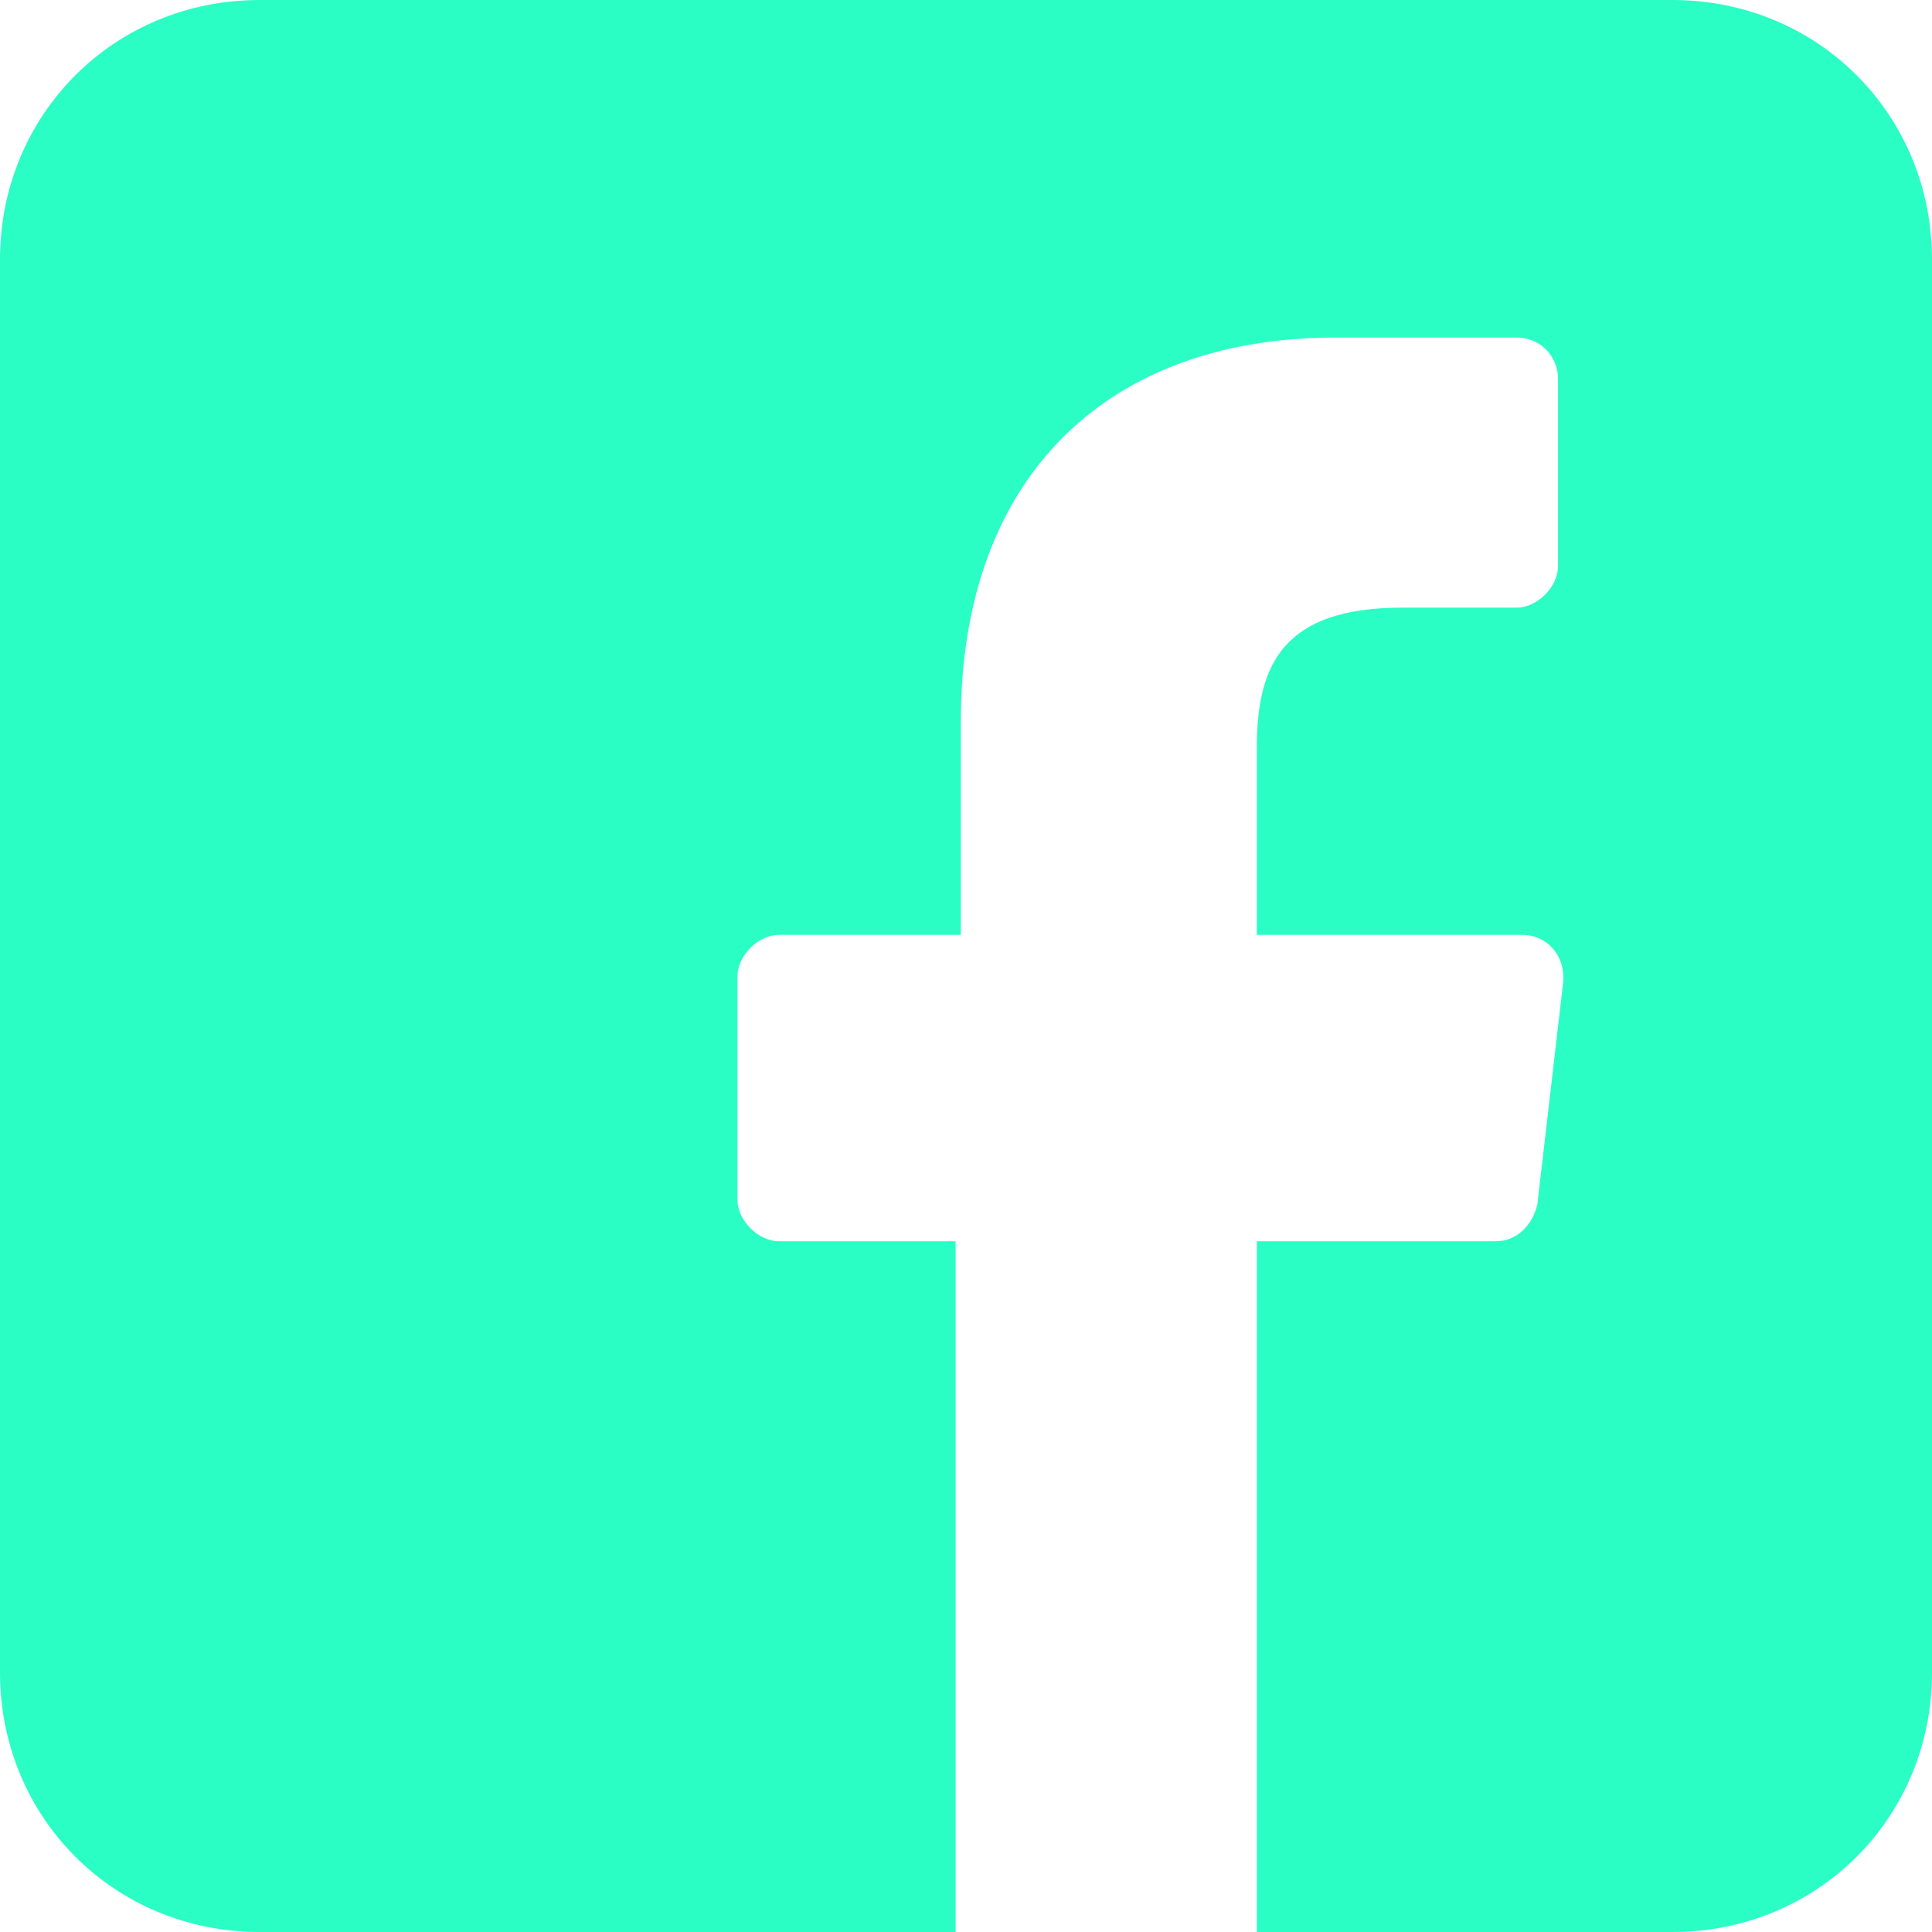
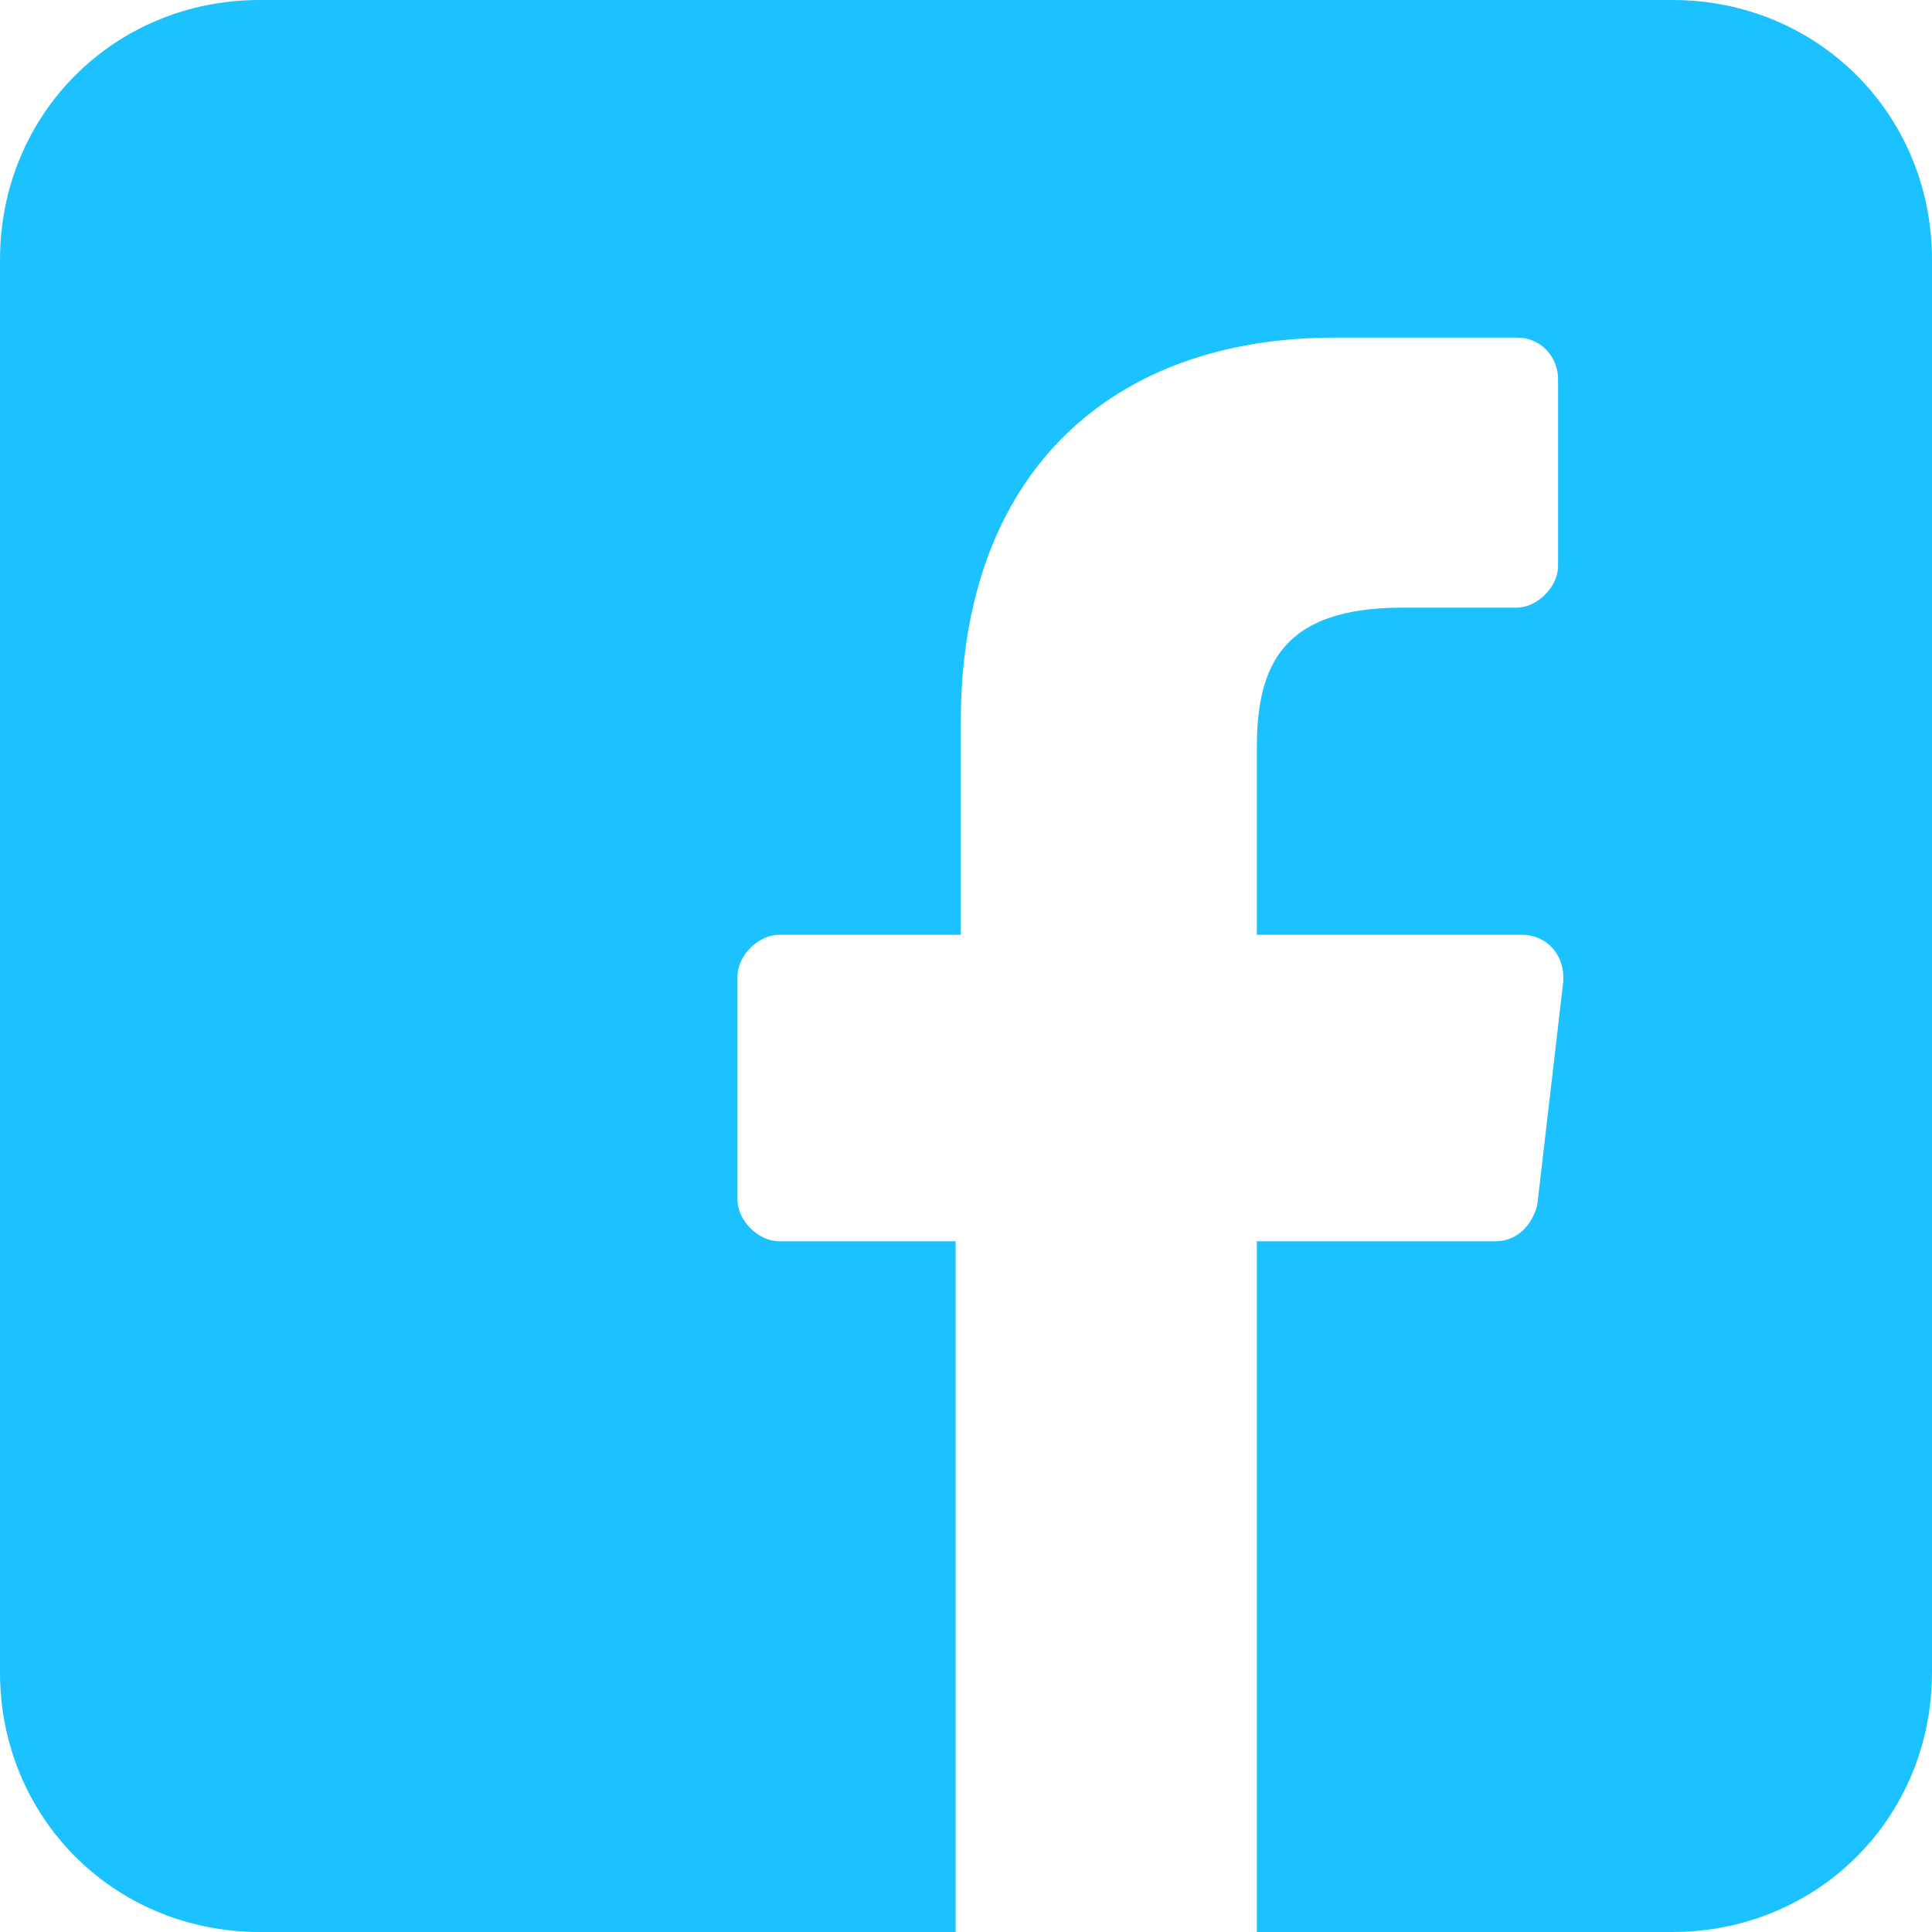
<svg xmlns="http://www.w3.org/2000/svg" version="1.1" id="Layer_1" x="0px" y="0px" viewBox="0 0 37.2 37.2" style="enable-background:new 0 0 37.2 37.2;" xml:space="preserve">
  <style type="text/css">
- 	.st0{fill:#2AFEC5;}
+ 	.st0{fill:#1CC2FF;}
</style>
  <path class="st0" d="M32.2,0H5C2.2,0,0,2.2,0,5v27.2c0,2.8,2.2,5,5,5h13.4V23.9H15c-0.4,0-0.8-0.4-0.8-0.8v-4.3  c0-0.4,0.4-0.8,0.8-0.8h3.5v-4.1c0-4.8,2.9-7.4,7.2-7.4h3.5c0.5,0,0.8,0.4,0.8,0.8v3.6c0,0.4-0.4,0.8-0.8,0.8H27  c-2.3,0-2.8,1.1-2.8,2.7V18h5.1c0.5,0,0.8,0.4,0.8,0.8v0.1l-0.5,4.3c-0.1,0.4-0.4,0.7-0.8,0.7h-4.6v13.3h8c2.8,0,5-2.2,5-5V5  C37.2,2.2,35,0,32.2,0L32.2,0z" />
</svg>
